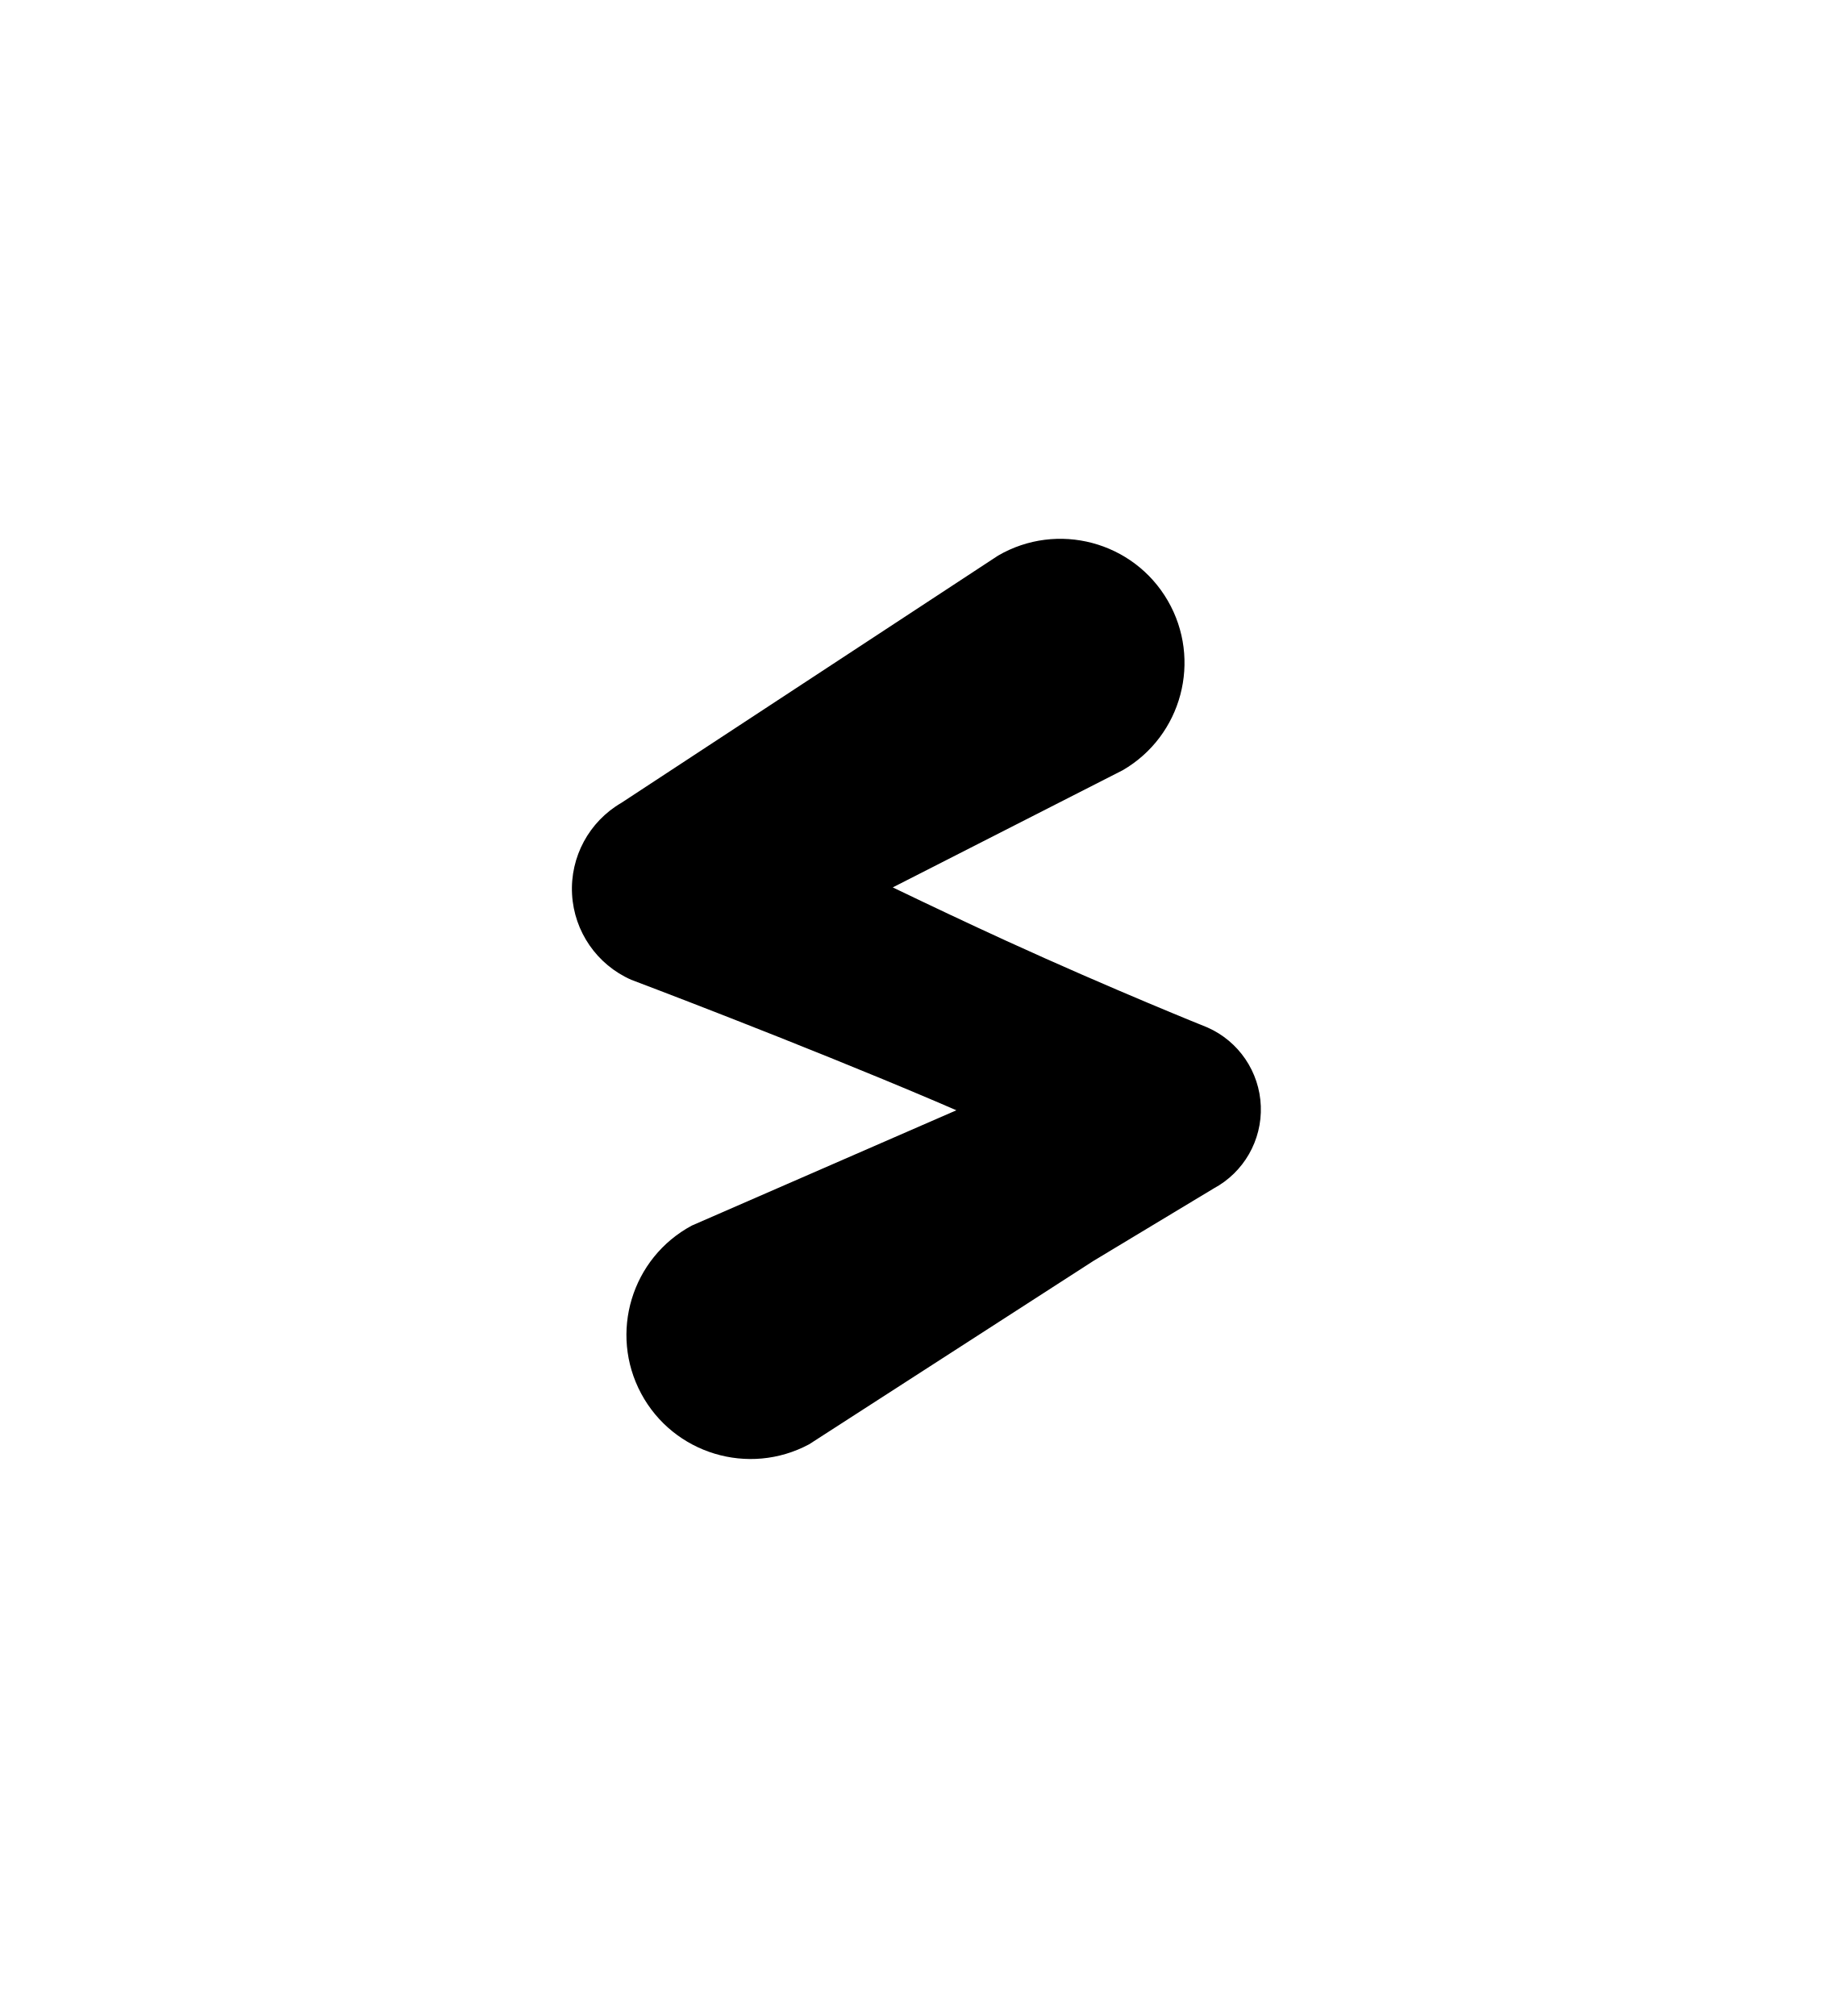
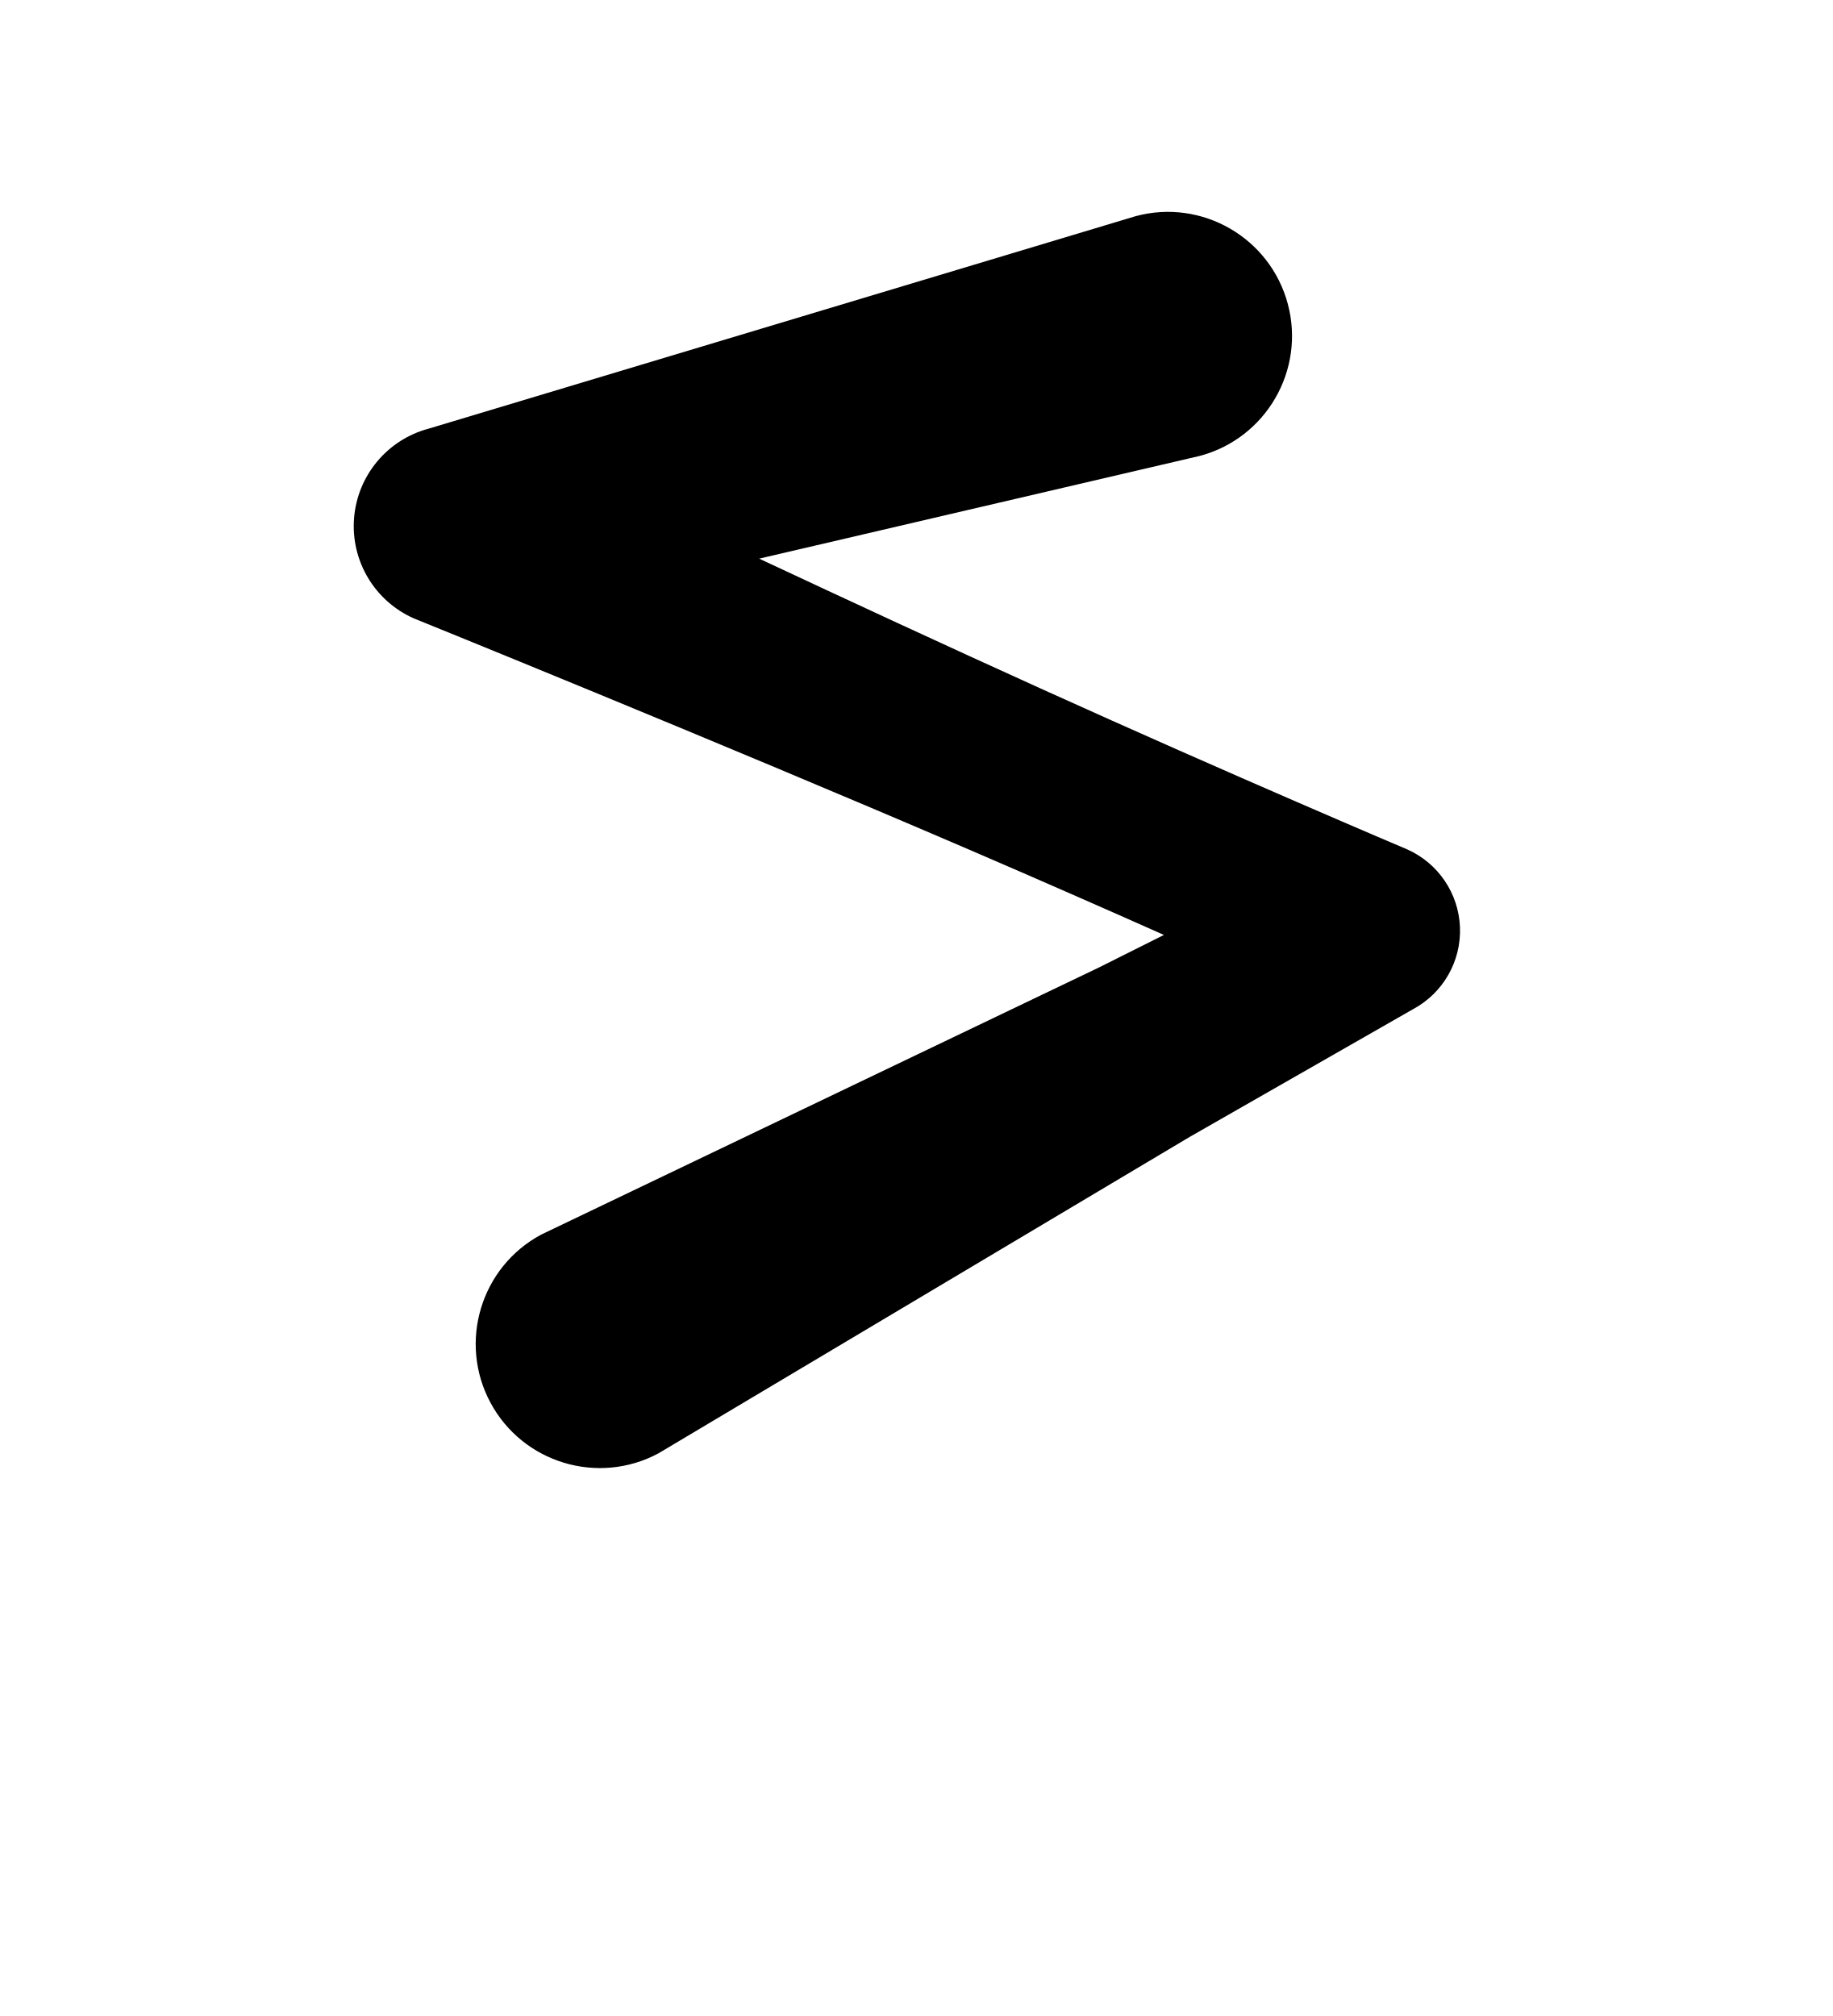
<svg xmlns="http://www.w3.org/2000/svg" clip-rule="evenodd" fill-rule="evenodd" stroke-linejoin="round" stroke-miterlimit="2" version="1.1" viewBox="0 0 200 220" xml:space="preserve">
-   <g transform="translate(-1e3 -661)">
-     <g transform="matrix(.54546 0 0 .54546 1048 486.67)">
-       <path d="m103.33 541.73-52.906 23.057c-12.077 6.472-16.628 21.532-10.156 33.609s21.532 16.628 33.609 10.156l56.836-36.662 24.07-14.505c6.045-3.24 9.715-9.643 9.454-16.497s-4.408-12.96-10.682-15.73c0 0-19.03-7.626-40.162-17.295-7.563-3.461-15.396-7.166-22.789-10.724 1e-3 1e-3 46.008-23.444 46.008-23.444 11.85-6.88 15.884-22.086 9.004-33.936-6.88-11.849-22.086-15.884-33.935-9.004l-75.361 49.462c-6.471 3.757-10.286 10.828-9.874 18.299 0.413 7.471 4.983 14.079 11.828 17.101 0 0 32.908 12.405 60.949 24.341l4.107 1.772z" />
+   <g transform="translate(-1e3 -220)">
+     <g transform="translate(1003.3 -220)">
+       <path d="m120.66 463.58-77.185 23.198c-4.515 1.203-7.778 5.125-8.14 9.783s2.255 9.037 6.529 10.924c0 0 32.59 13.186 60.561 25.22 7.699 3.312 15.042 6.543 21.286 9.322-1e-3 0-7.092 3.552-7.092 3.552l-60.863 29.15c-6.587 3.53-9.07 11.744-5.539 18.332 3.53 6.587 11.744 9.07 18.332 5.54l57.976-34.535 24.374-13.938c3.273-1.754 5.26-5.221 5.119-8.932-0.142-3.711-2.387-7.017-5.784-8.517 0 0-18.872-7.986-40.039-17.573-10.278-4.654-21.099-9.671-30.651-14.143 1e-3 0 48.093-11.214 48.093-11.214 7.221-1.925 11.521-9.351 9.596-16.572-1.925-7.222-9.351-11.522-16.573-9.597z" />
    </g>
  </g>
</svg>
